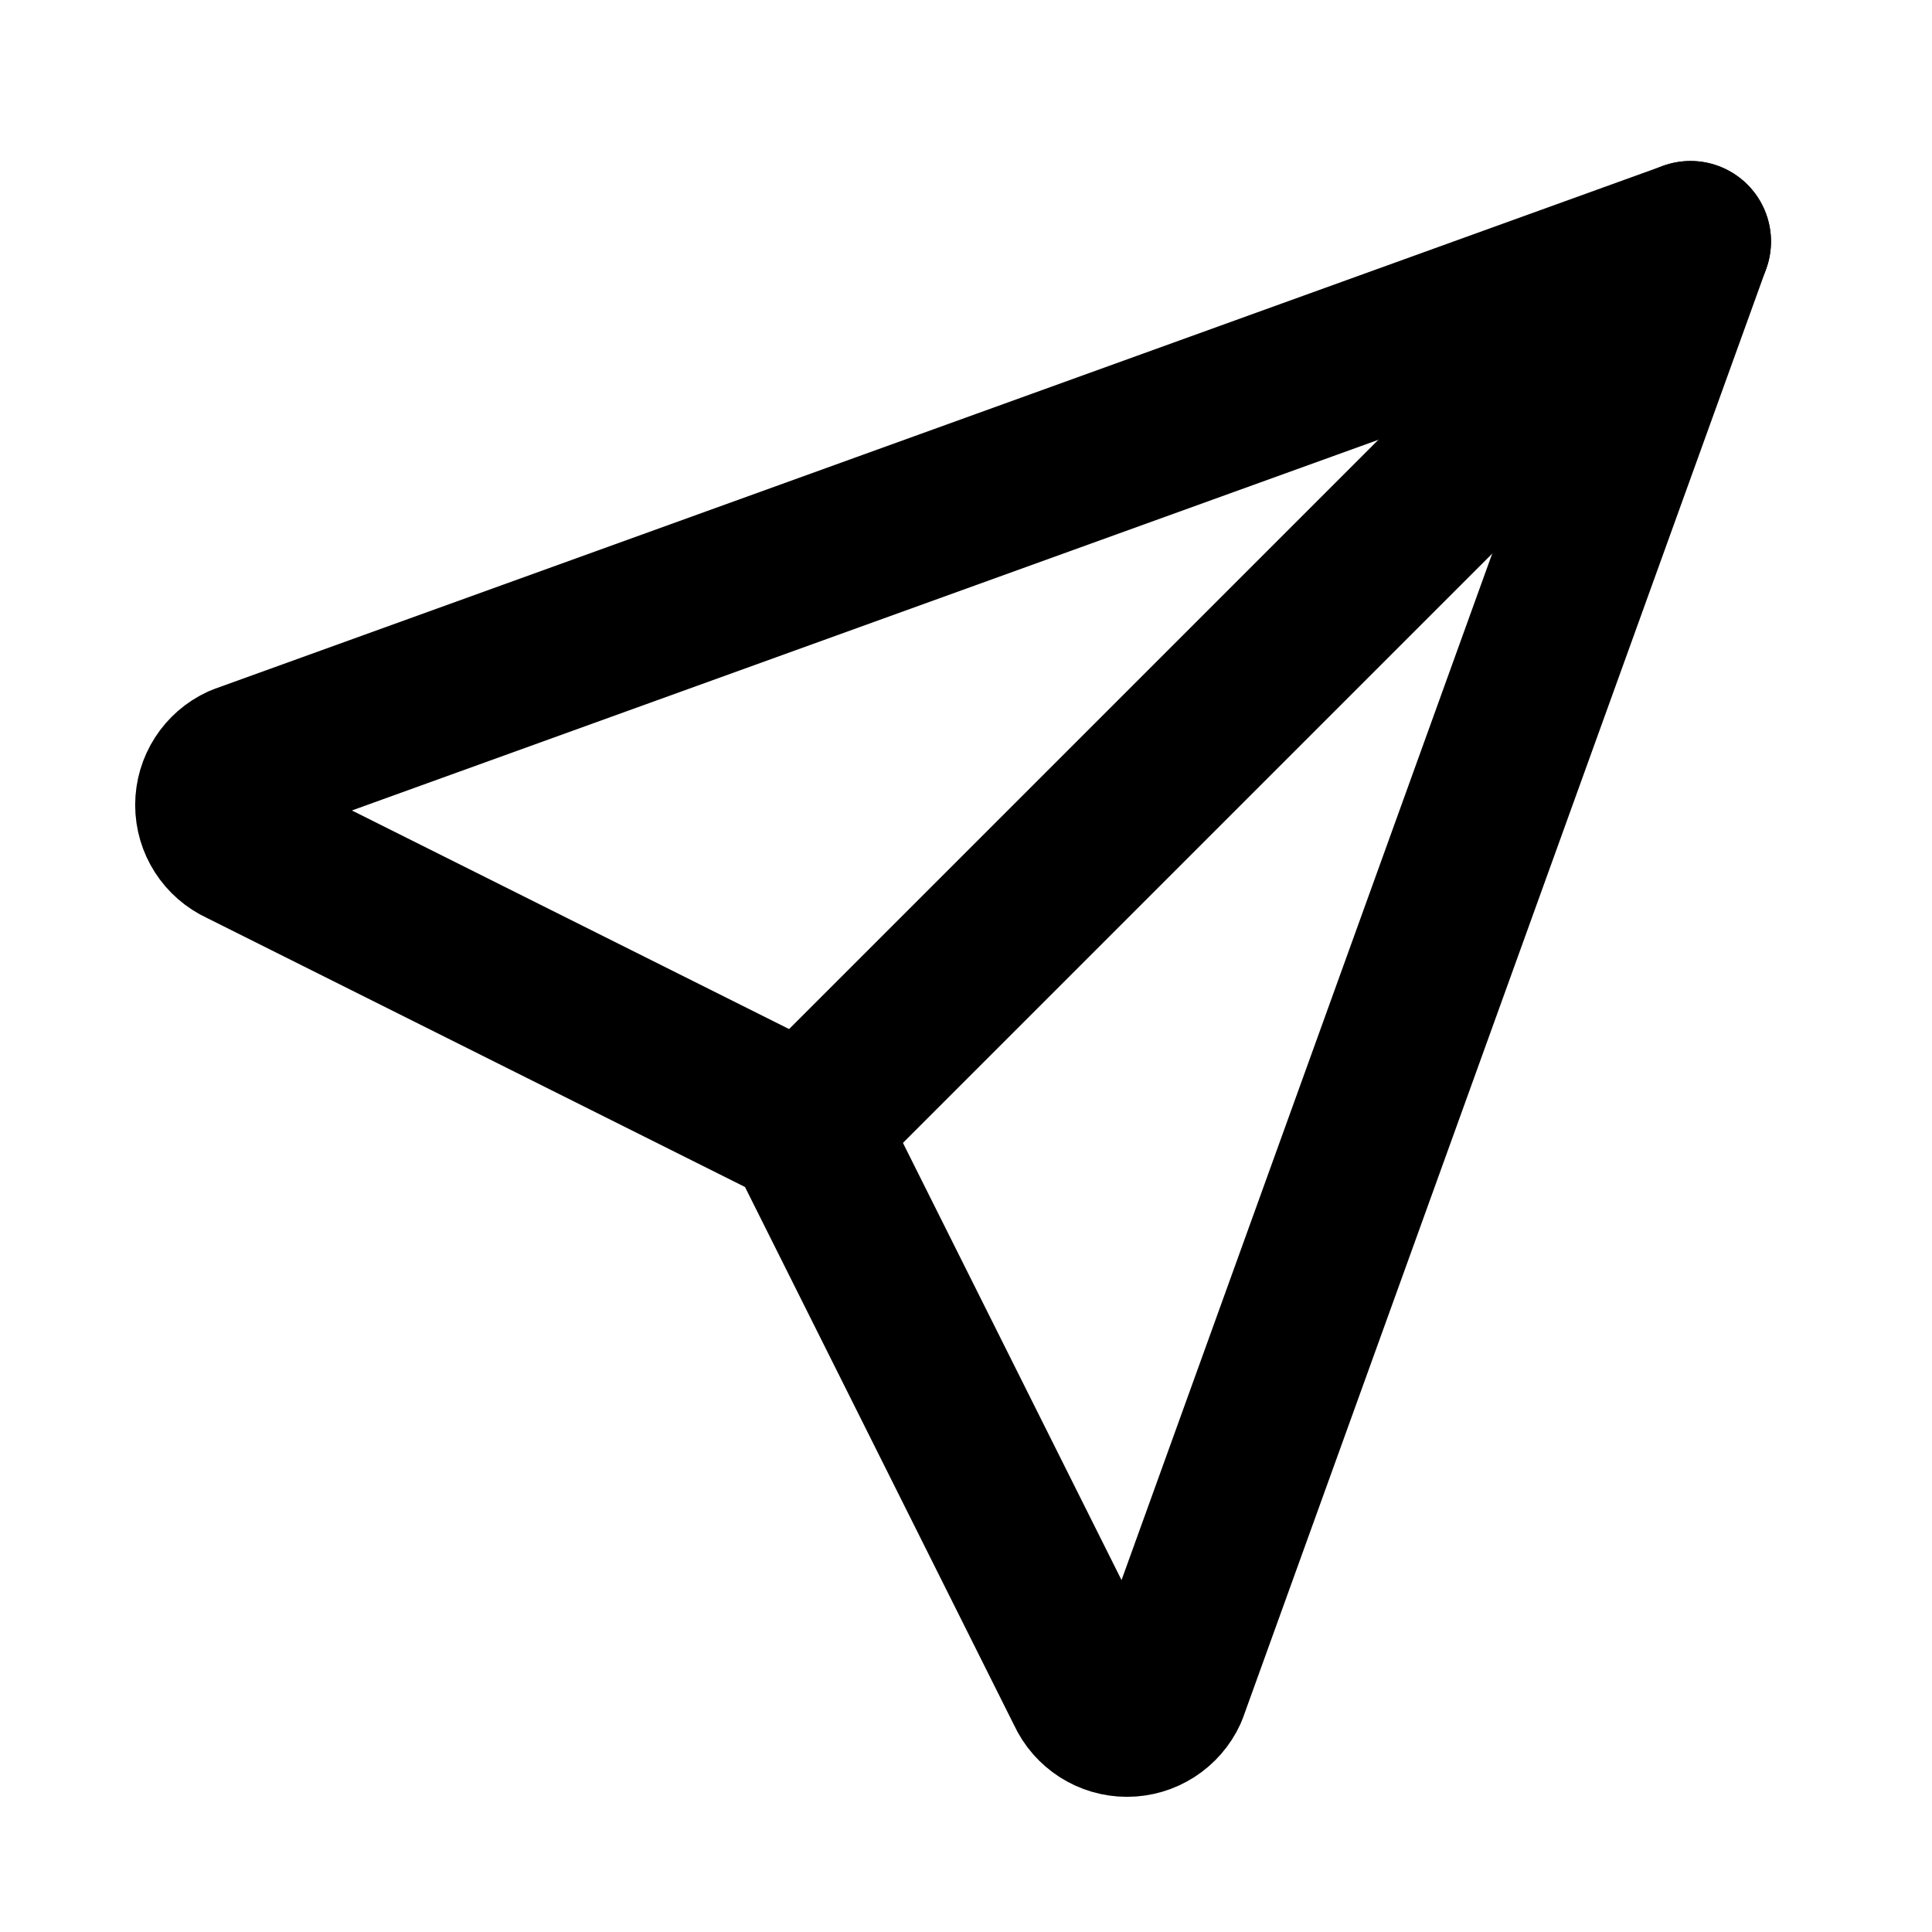
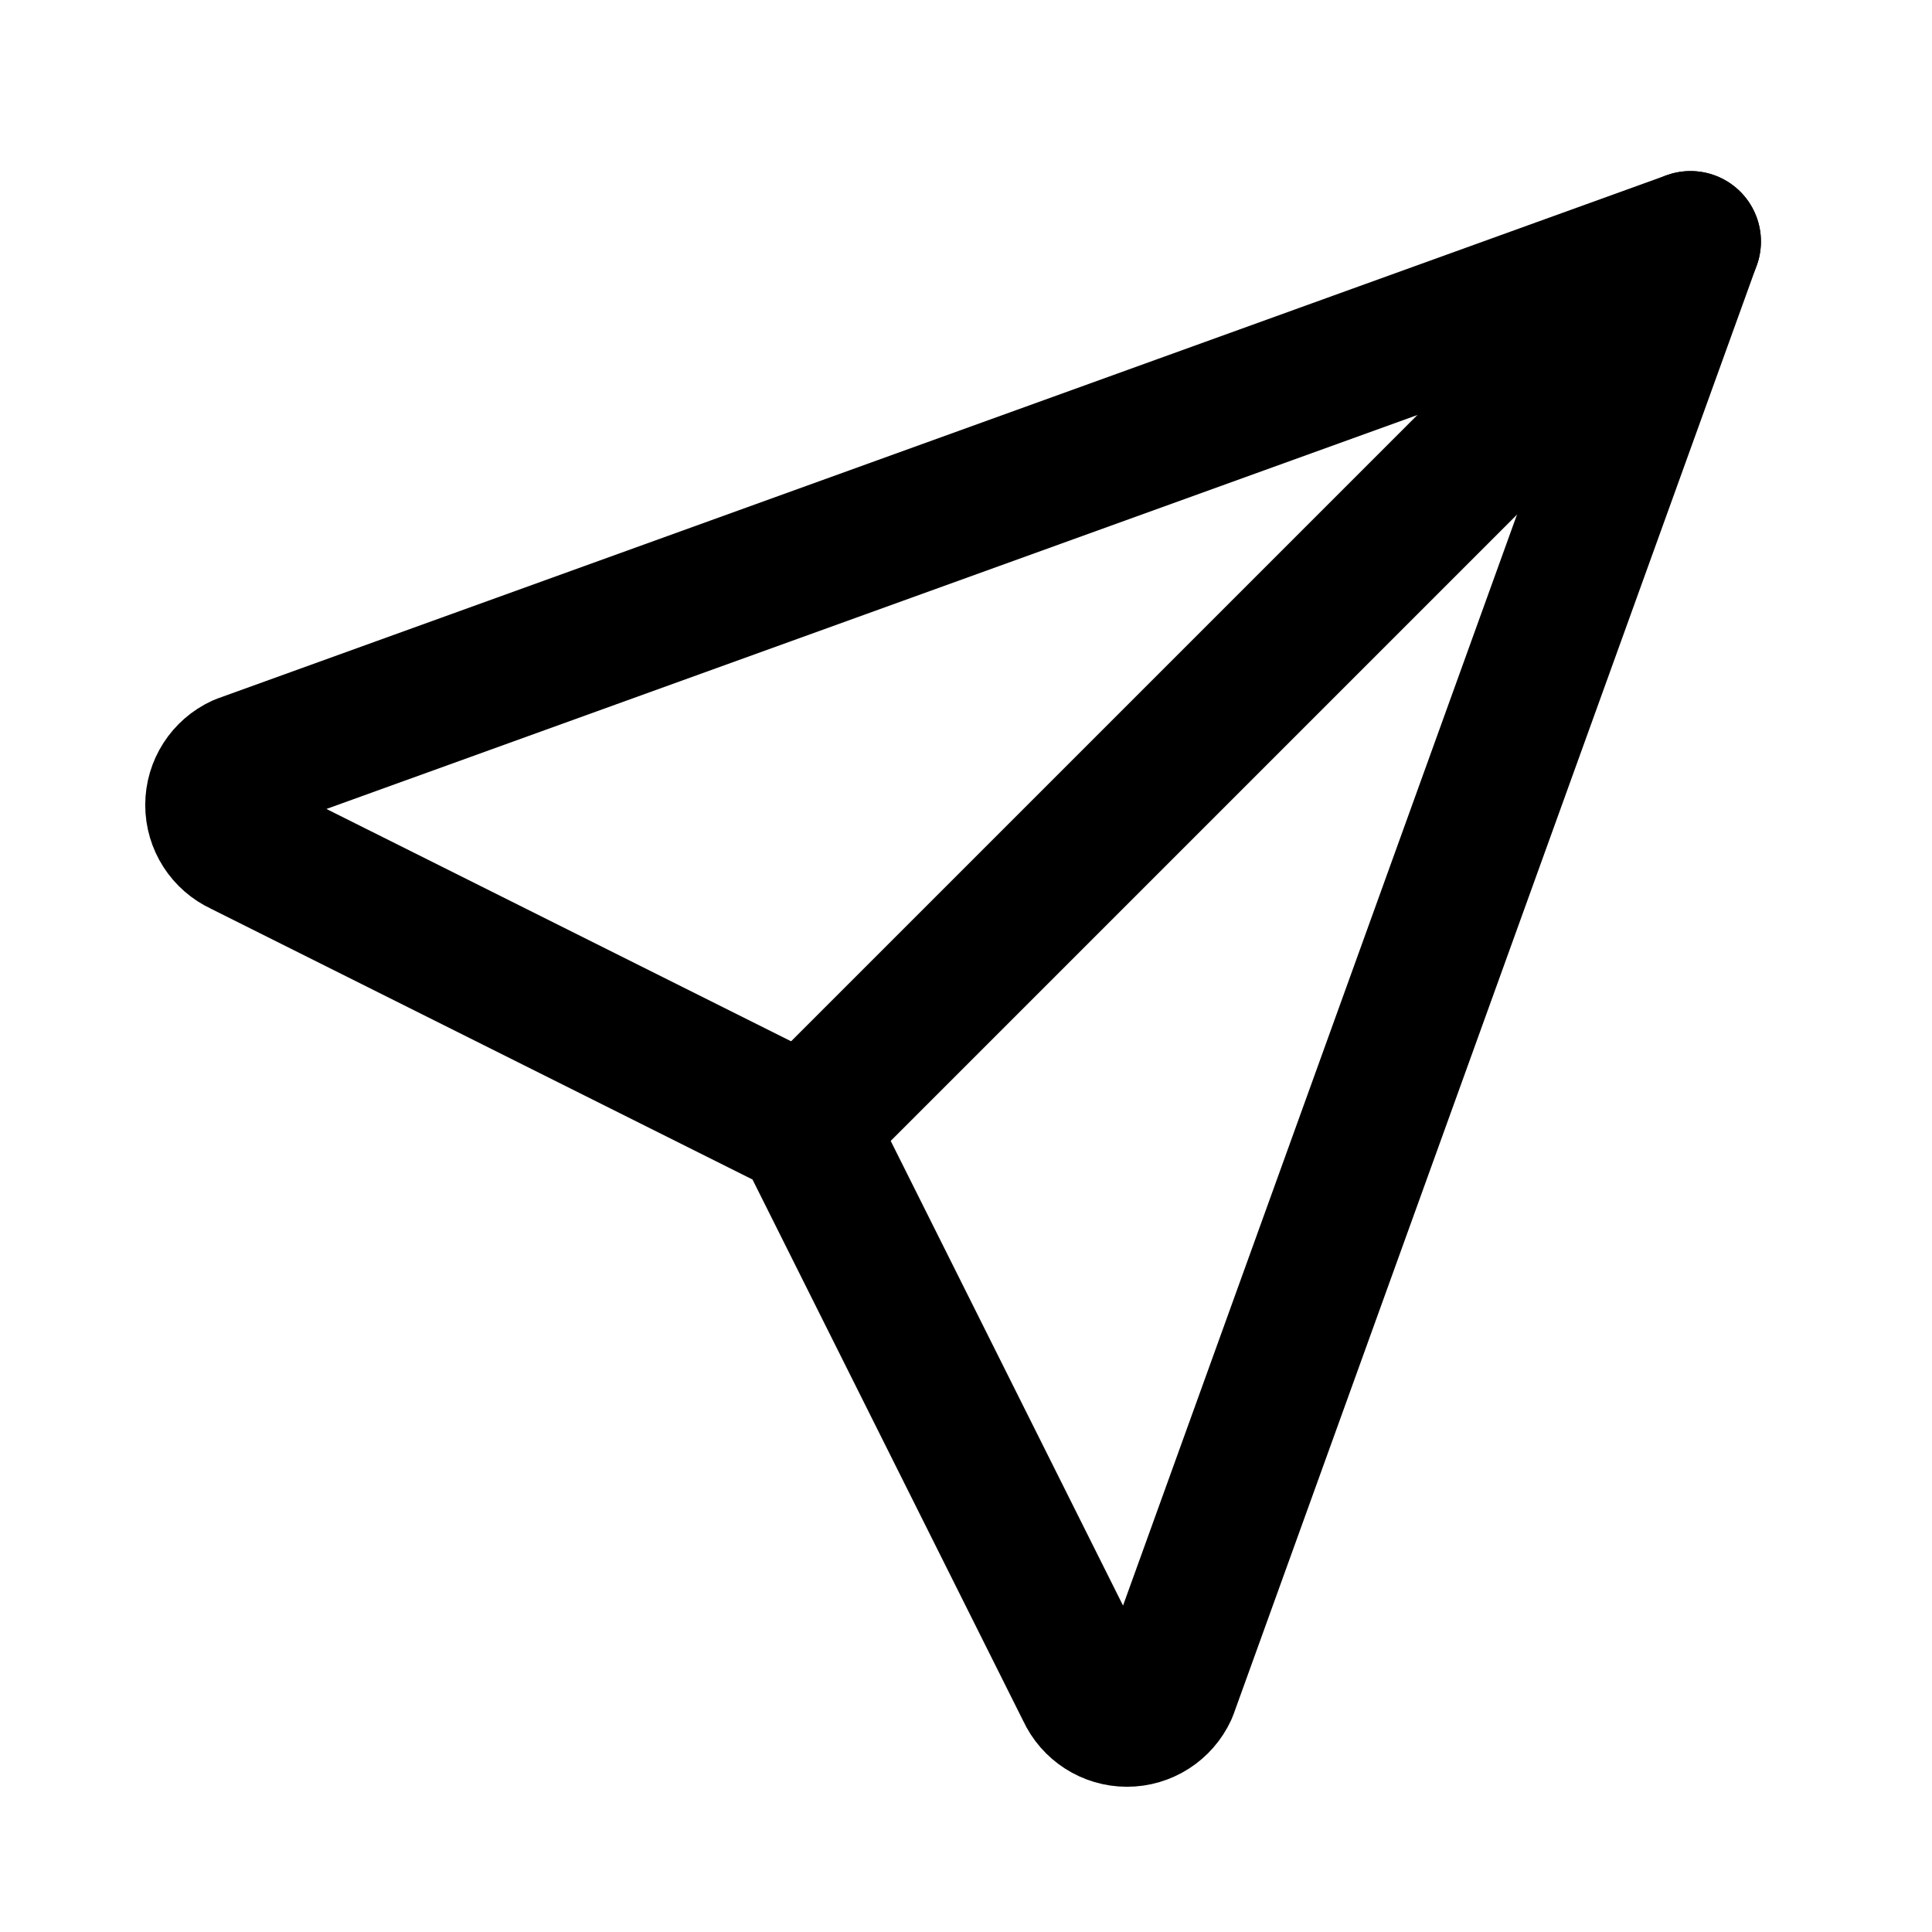
- <svg xmlns="http://www.w3.org/2000/svg" width="24" height="24" viewBox="0 0 24 24" fill="none" stroke="currentColor" stroke-width="2" stroke-linecap="round" stroke-linejoin="round" class="icon icon-tabler icons-tabler-outline icon-tabler-send">
+ <svg xmlns="http://www.w3.org/2000/svg" width="24" height="24" viewBox="0 0 24 24" fill="none" stroke="currentColor" stroke-width="1.75" stroke-linecap="round" stroke-linejoin="round" class="icon icon-tabler icons-tabler-outline icon-tabler-send">
  <path stroke="none" d="M0 0h24v24H0z" fill="none" />
  <path d="M10 14l11 -11" />
  <path d="M21 3l-6.5 18a.55 .55 0 0 1 -1 0l-3.5 -7l-7 -3.5a.55 .55 0 0 1 0 -1l18 -6.5" />
</svg>
